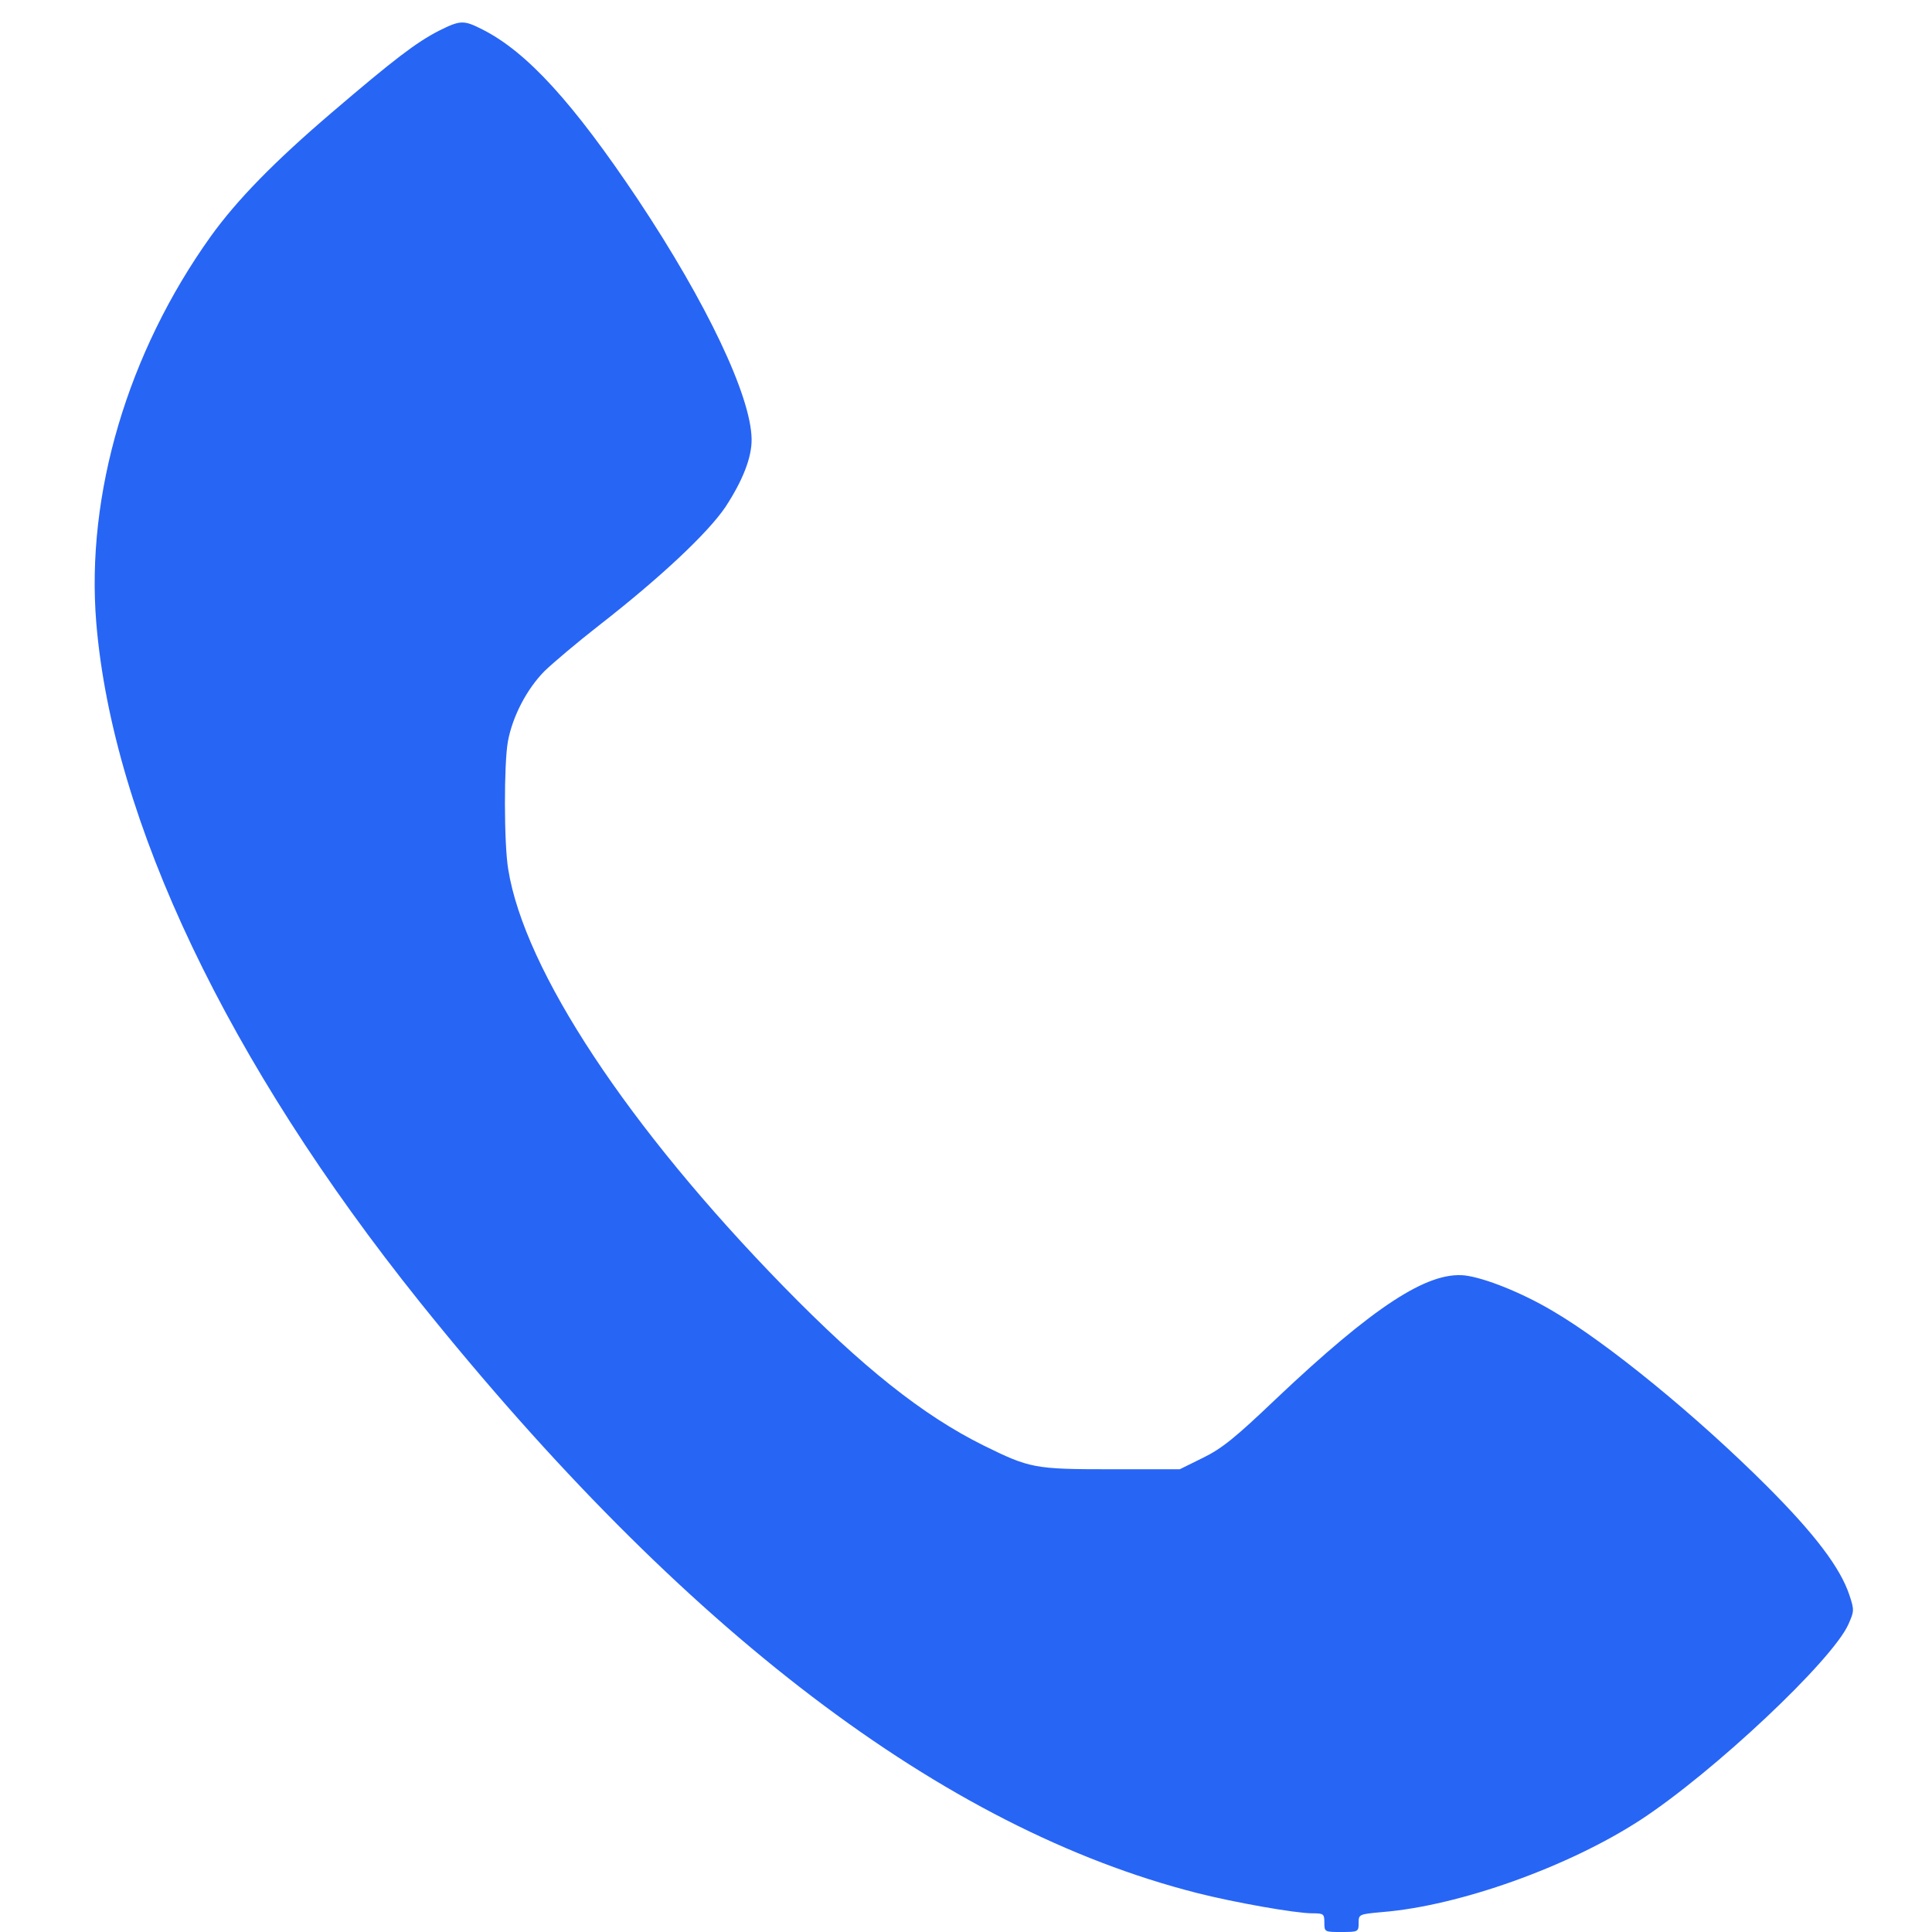
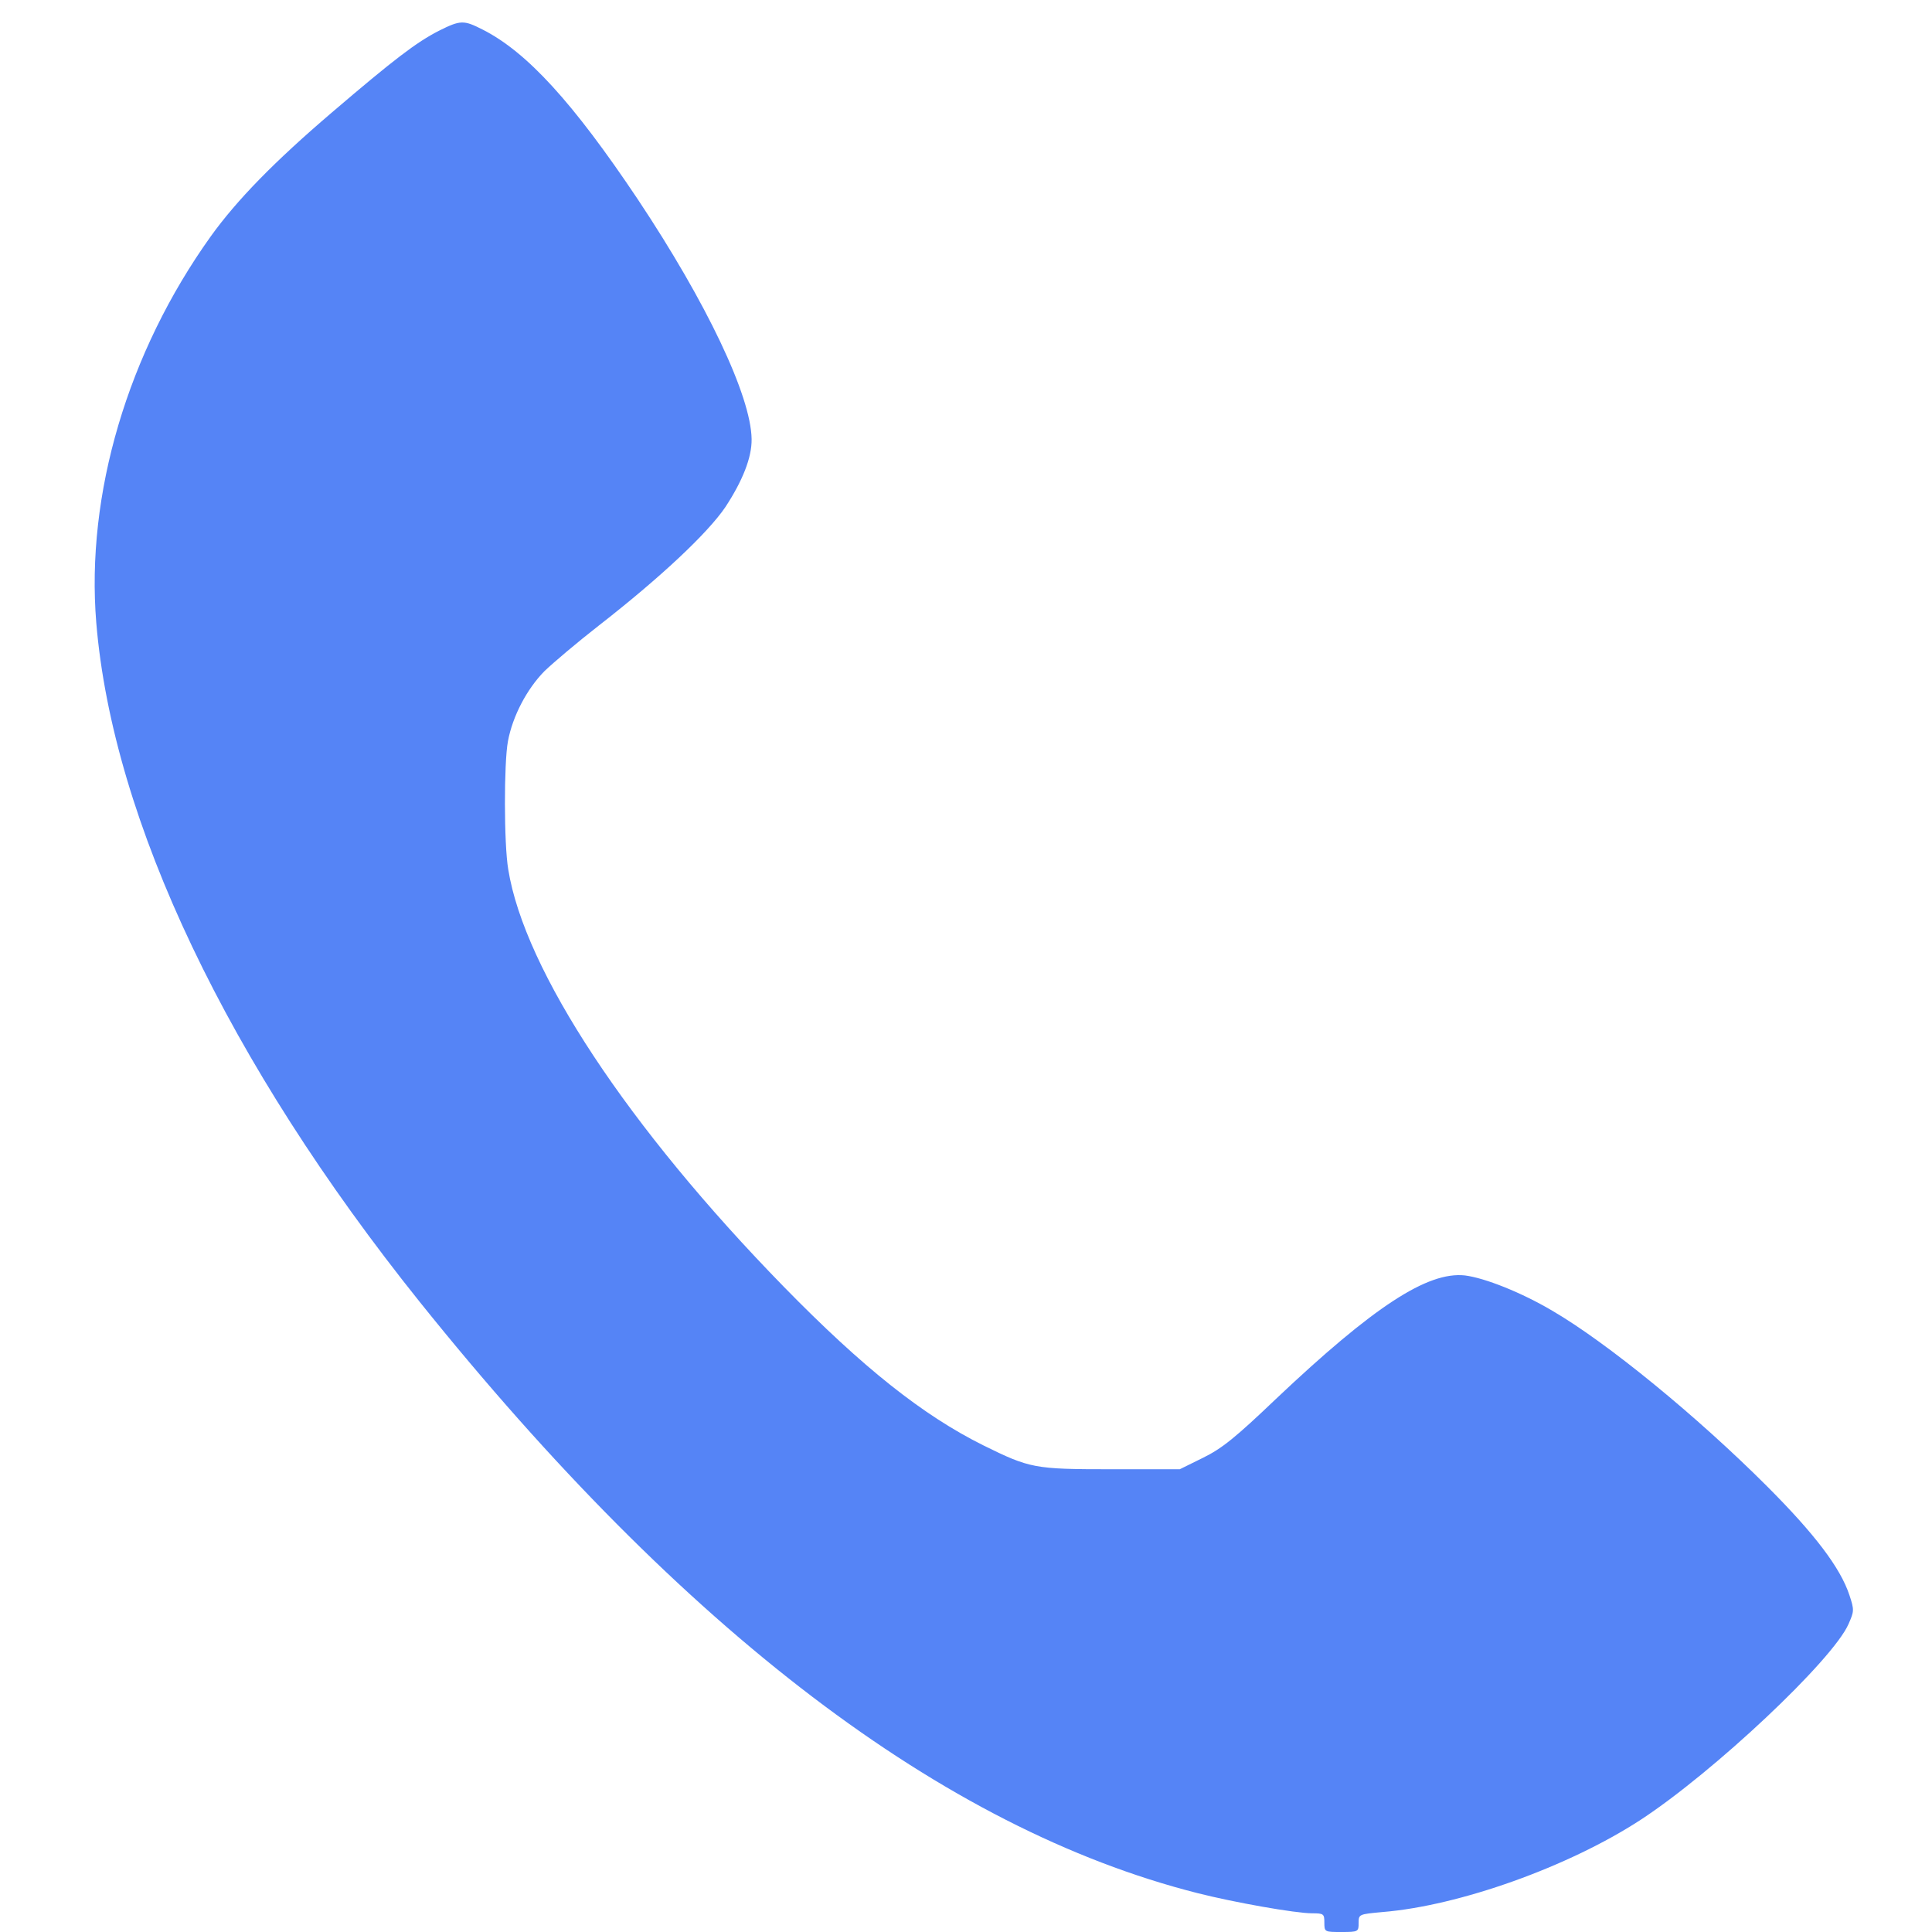
<svg xmlns="http://www.w3.org/2000/svg" version="1.0" width="620pt" height="620pt" viewBox="0 0 620 620" preserveAspectRatio="xMidYMid meet">
-   <g transform="translate(0,620) scale(0.1,-0.1)" fill="#2765f5" stroke="none">
+   <g transform="translate(0,620) scale(0.1,-0.1)" fill="#5584F6" stroke="none">
    <path d="M1408 6101 c-72 -37 -143 -91 -343 -262 -185 -158 -305 -281 -389 -398 -266 -372 -401 -827 -367 -1240 53 -635 422 -1410 1038 -2179 847 -1056 1680 -1690 2495 -1897 118 -30 315 -65 369 -65 37 0 39 -2 39 -30 0 -30 1 -30 55 -30 54 0 55 1 55 29 0 28 1 28 76 35 248 20 599 146 829 296 234 153 616 512 667 628 18 41 19 45 3 93 -29 88 -112 197 -265 350 -223 223 -512 460 -689 563 -98 58 -216 105 -280 113 -120 13 -293 -100 -606 -396 -130 -124 -173 -159 -234 -189 l-75 -37 -221 0 c-246 0 -260 3 -410 77 -193 96 -386 249 -640 509 -499 511 -832 1015 -884 1339 -14 83 -14 341 -1 411 15 81 61 168 117 225 28 27 106 93 174 146 199 155 350 297 407 381 55 84 85 159 84 218 -2 138 -144 437 -365 769 -208 311 -356 473 -498 545 -61 31 -71 31 -141 -4z" />
  </g>
</svg>
